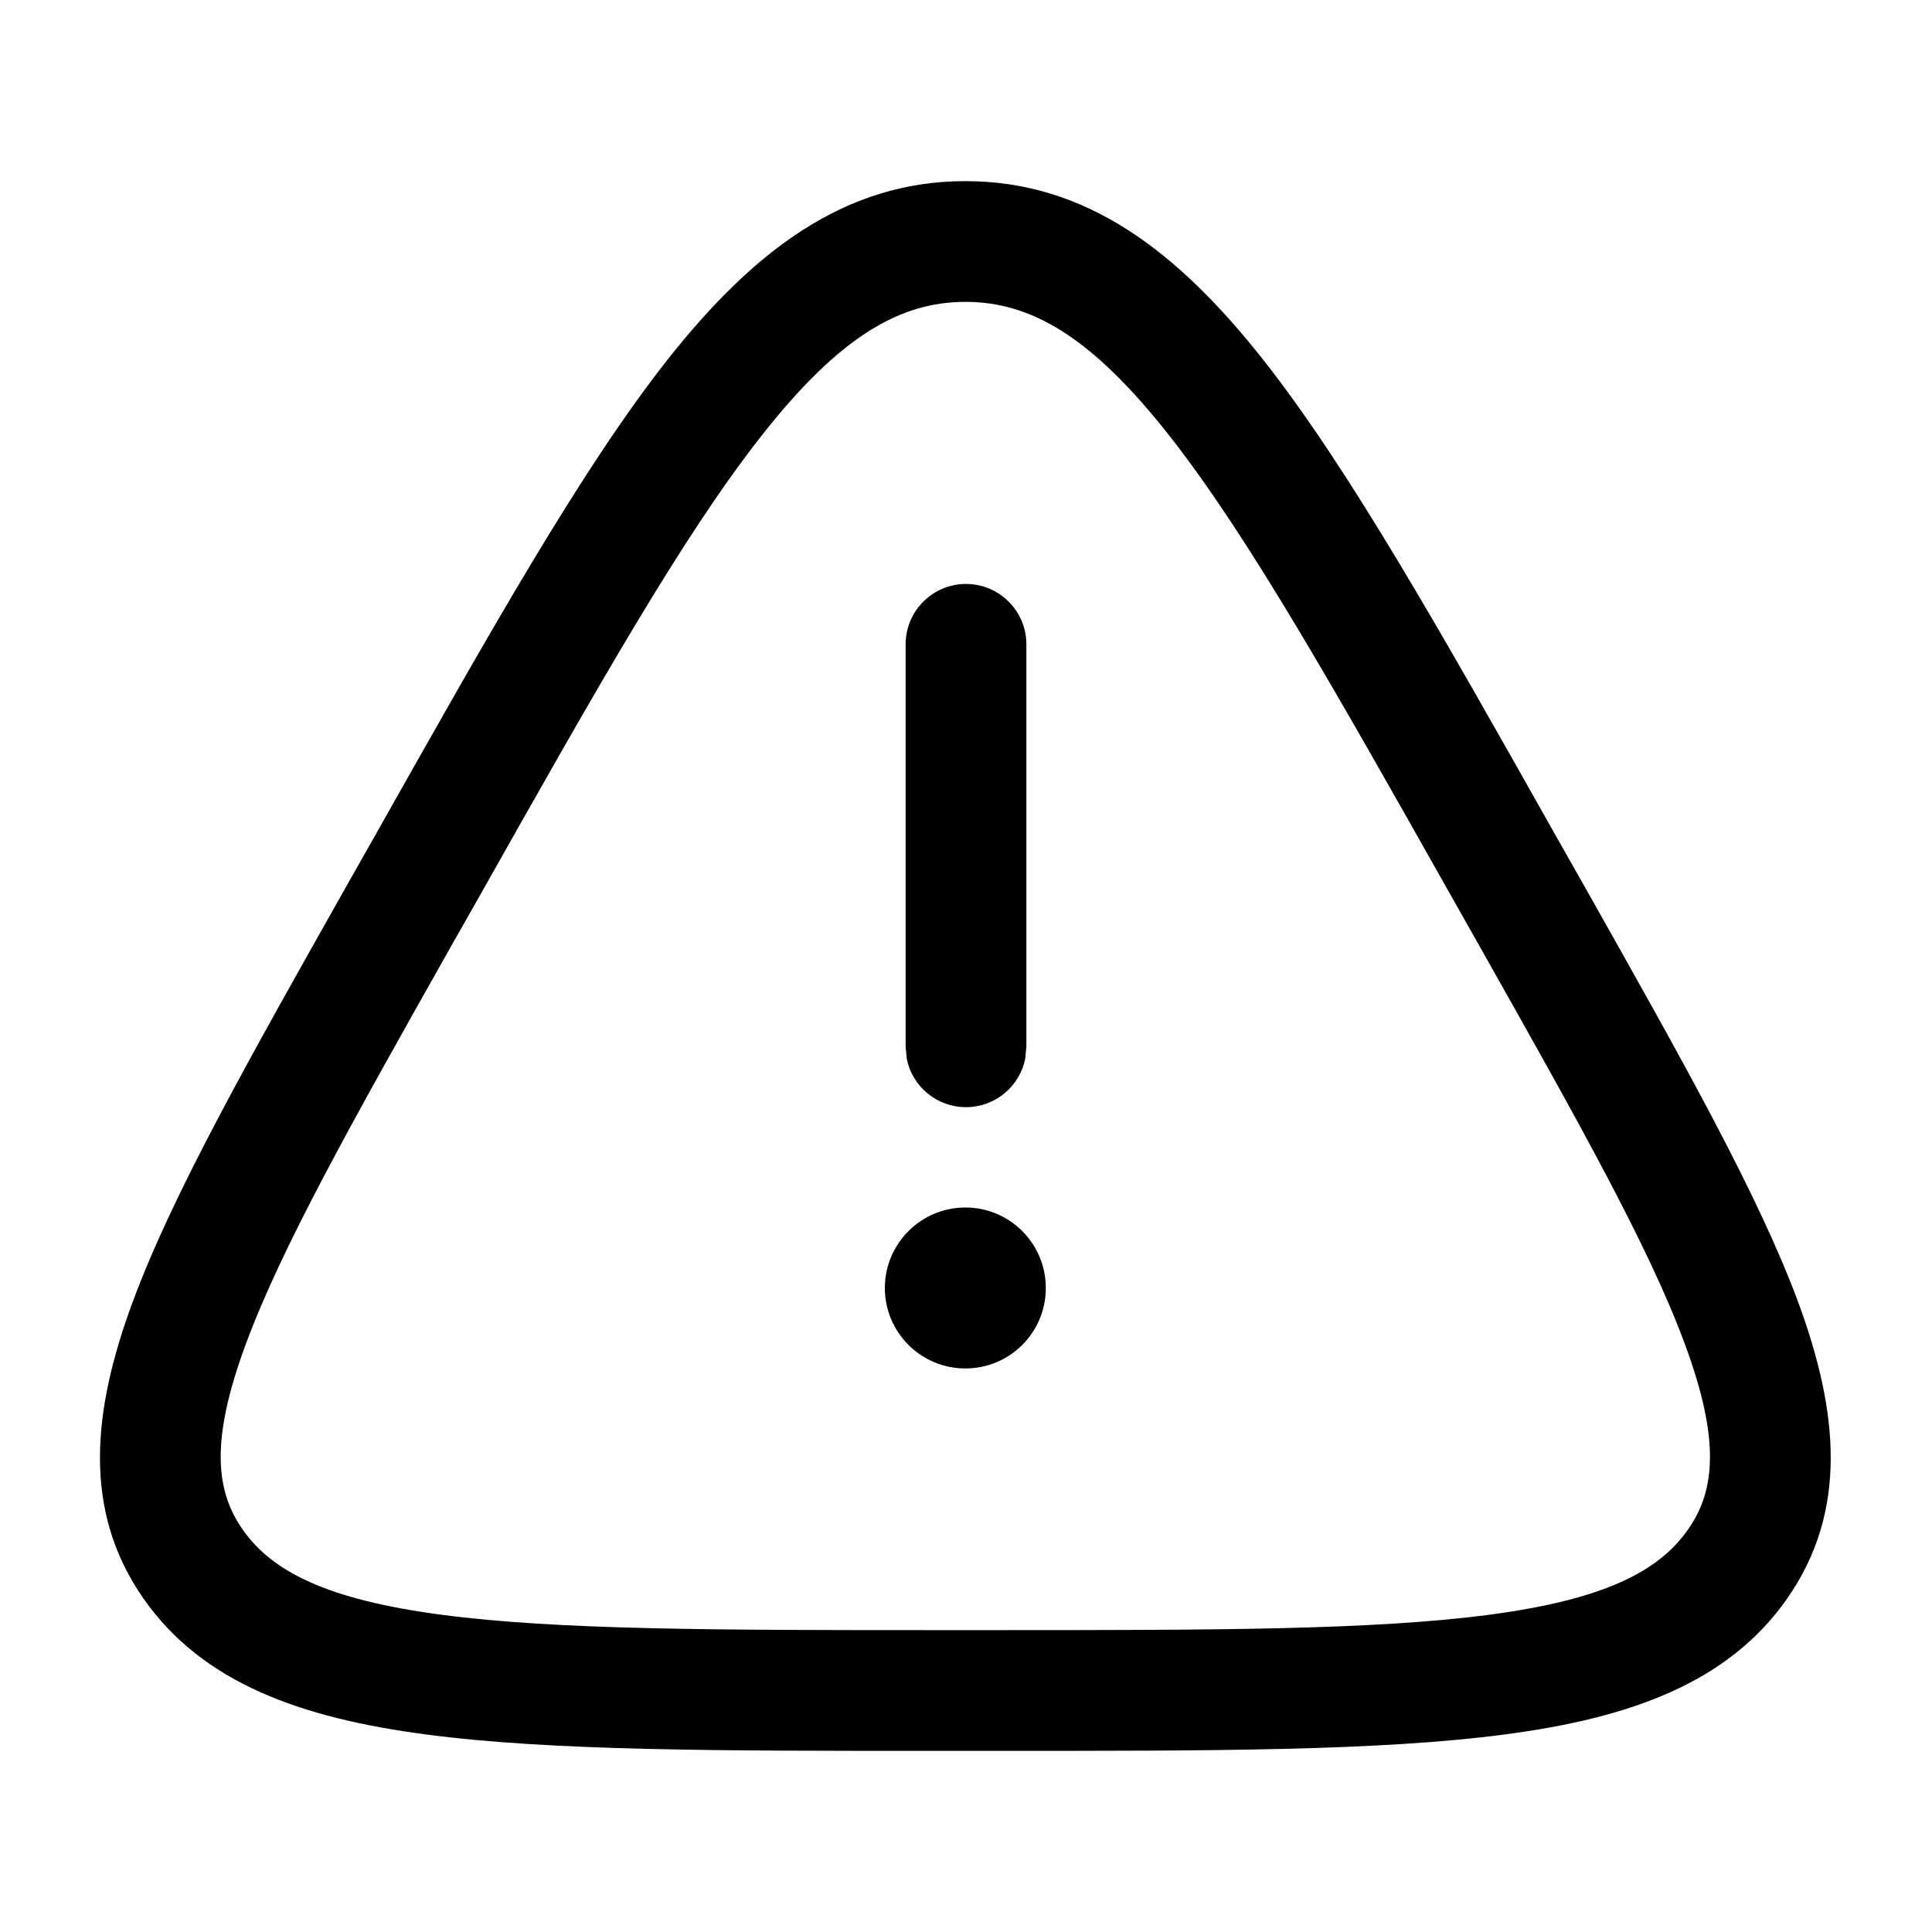
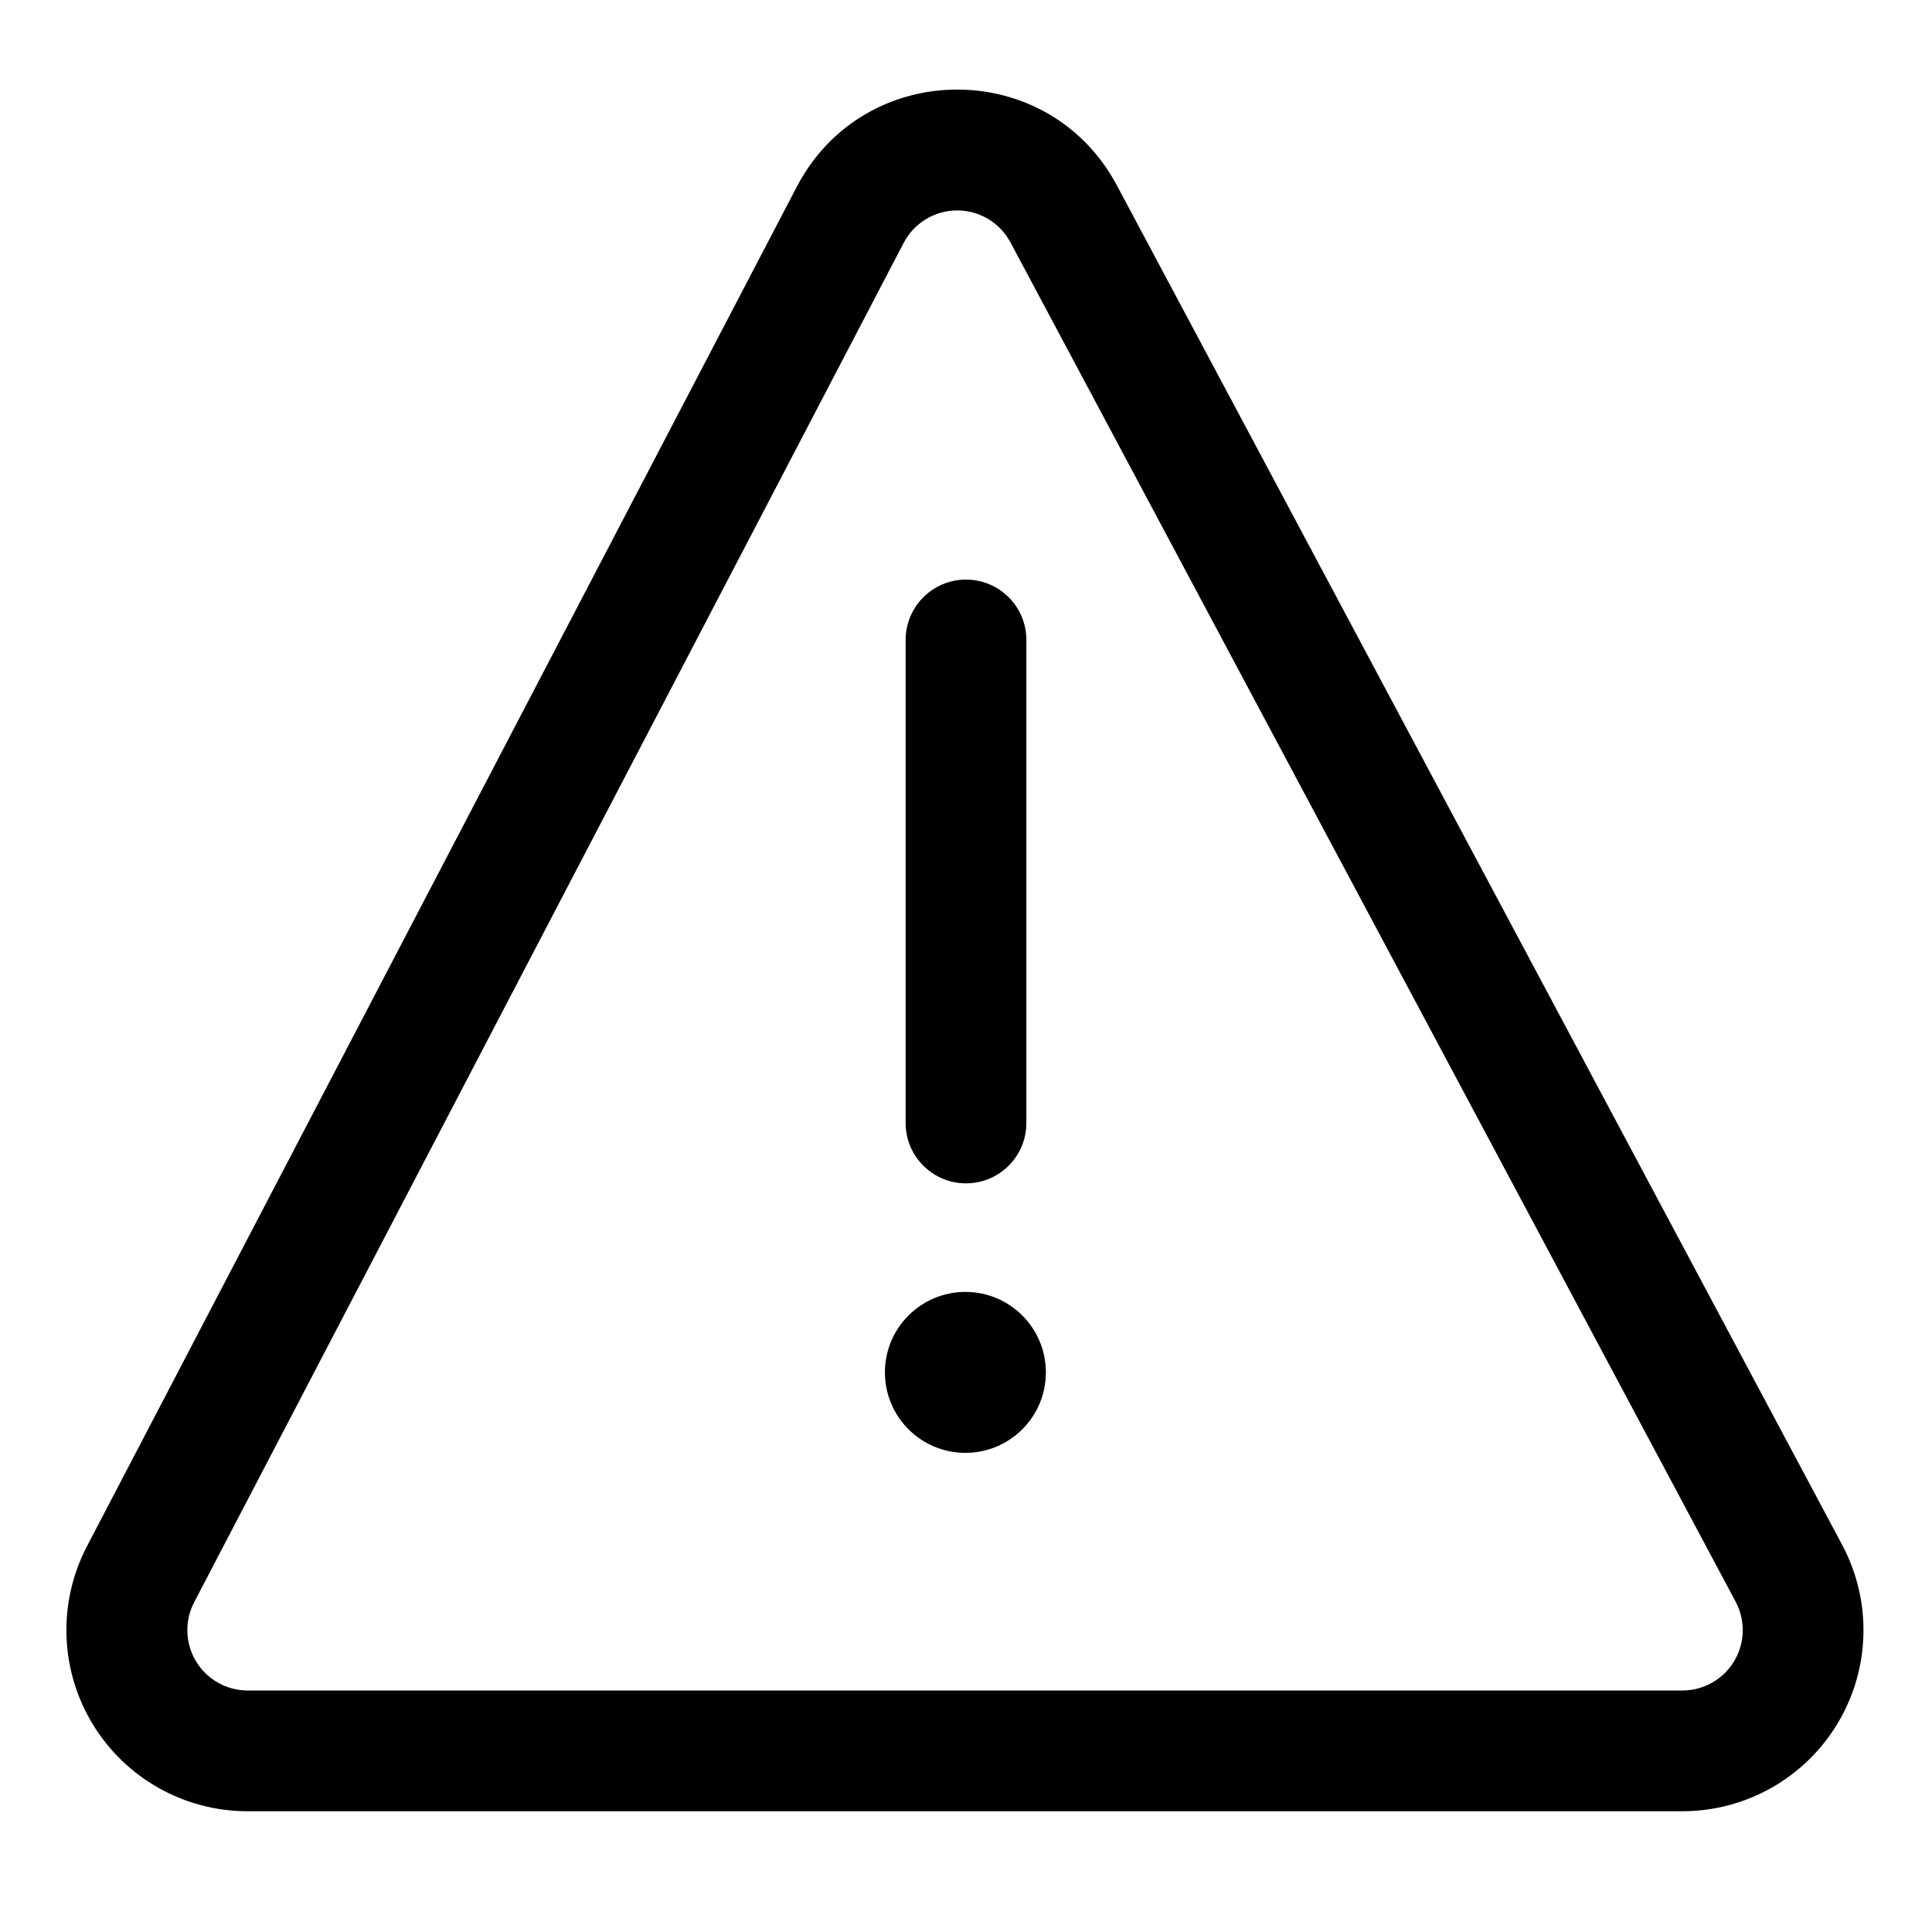
- <svg xmlns="http://www.w3.org/2000/svg" width="16" height="16" viewBox="0 0 16 16" fill="none">
-   <path d="M7.995 1.5C8.994 1.5 9.75 2.077 10.465 2.984C11.173 3.884 11.925 5.219 12.889 6.929L13.132 7.358C13.931 8.776 14.562 9.893 14.893 10.787C15.226 11.692 15.306 12.514 14.801 13.238C14.31 13.941 13.492 14.229 12.461 14.364C11.425 14.501 10.03 14.5 8.237 14.5H7.752C5.959 14.5 4.564 14.501 3.528 14.364C2.497 14.228 1.679 13.941 1.188 13.238C0.683 12.514 0.763 11.692 1.097 10.787C1.427 9.893 2.059 8.776 2.858 7.358L3.101 6.929C4.065 5.219 4.816 3.884 5.524 2.984C6.239 2.077 6.996 1.5 7.995 1.5ZM7.995 2.5C7.453 2.5 6.954 2.786 6.311 3.603C5.661 4.427 4.953 5.68 3.972 7.42L3.728 7.85C2.911 9.299 2.331 10.332 2.035 11.133C1.743 11.923 1.783 12.343 2.009 12.666C2.249 13.011 2.701 13.247 3.659 13.373C4.614 13.499 5.93 13.5 7.752 13.5H8.237C10.059 13.5 11.375 13.499 12.33 13.373C13.289 13.247 13.74 13.011 13.98 12.666C14.206 12.343 14.246 11.923 13.954 11.133C13.659 10.332 13.078 9.299 12.261 7.85L12.018 7.42C11.037 5.68 10.329 4.427 9.68 3.603C9.037 2.786 8.537 2.5 7.995 2.5Z" fill="currentColor" />
-   <path d="M7.5 8.669V5.336C7.5 5.06 7.724 4.836 8 4.836 8.276 4.836 8.5 5.06 8.5 5.336V8.669L8.49 8.771C8.443 8.998 8.241 9.169 8 9.169 7.758 9.169 7.556 8.998 7.51 8.771L7.5 8.669ZM8.661 10.667C8.661 11.035 8.363 11.333 7.995 11.333 7.627 11.333 7.328 11.035 7.328 10.667 7.328 10.299 7.627 10 7.995 10 8.363 10 8.661 10.299 8.661 10.667Z" fill="currentColor" />
+ <svg xmlns="http://www.w3.org/2000/svg" width="16" height="16" fill="currentColor">
+   <path fill="currentColor" d="M6.598 1.548C7.156.478 8.683.472 9.25 1.536l6.006 11.258A1.5 1.5 0 0 1 13.934 15H2.05a1.5 1.5 0 0 1-1.33-2.194zm1.77.459a.5.5 0 0 0-.884.004L1.608 13.269A.5.5 0 0 0 2.05 14h11.883a.5.5 0 0 0 .441-.735zm-.373 8.692a.666.666 0 1 1 0 1.333.666.666 0 0 1 0-1.333M8 4.8a.5.5 0 0 1 .5.5v4a.5.5 0 0 1-1 0v-4a.5.5 0 0 1 .5-.5" />
</svg>
